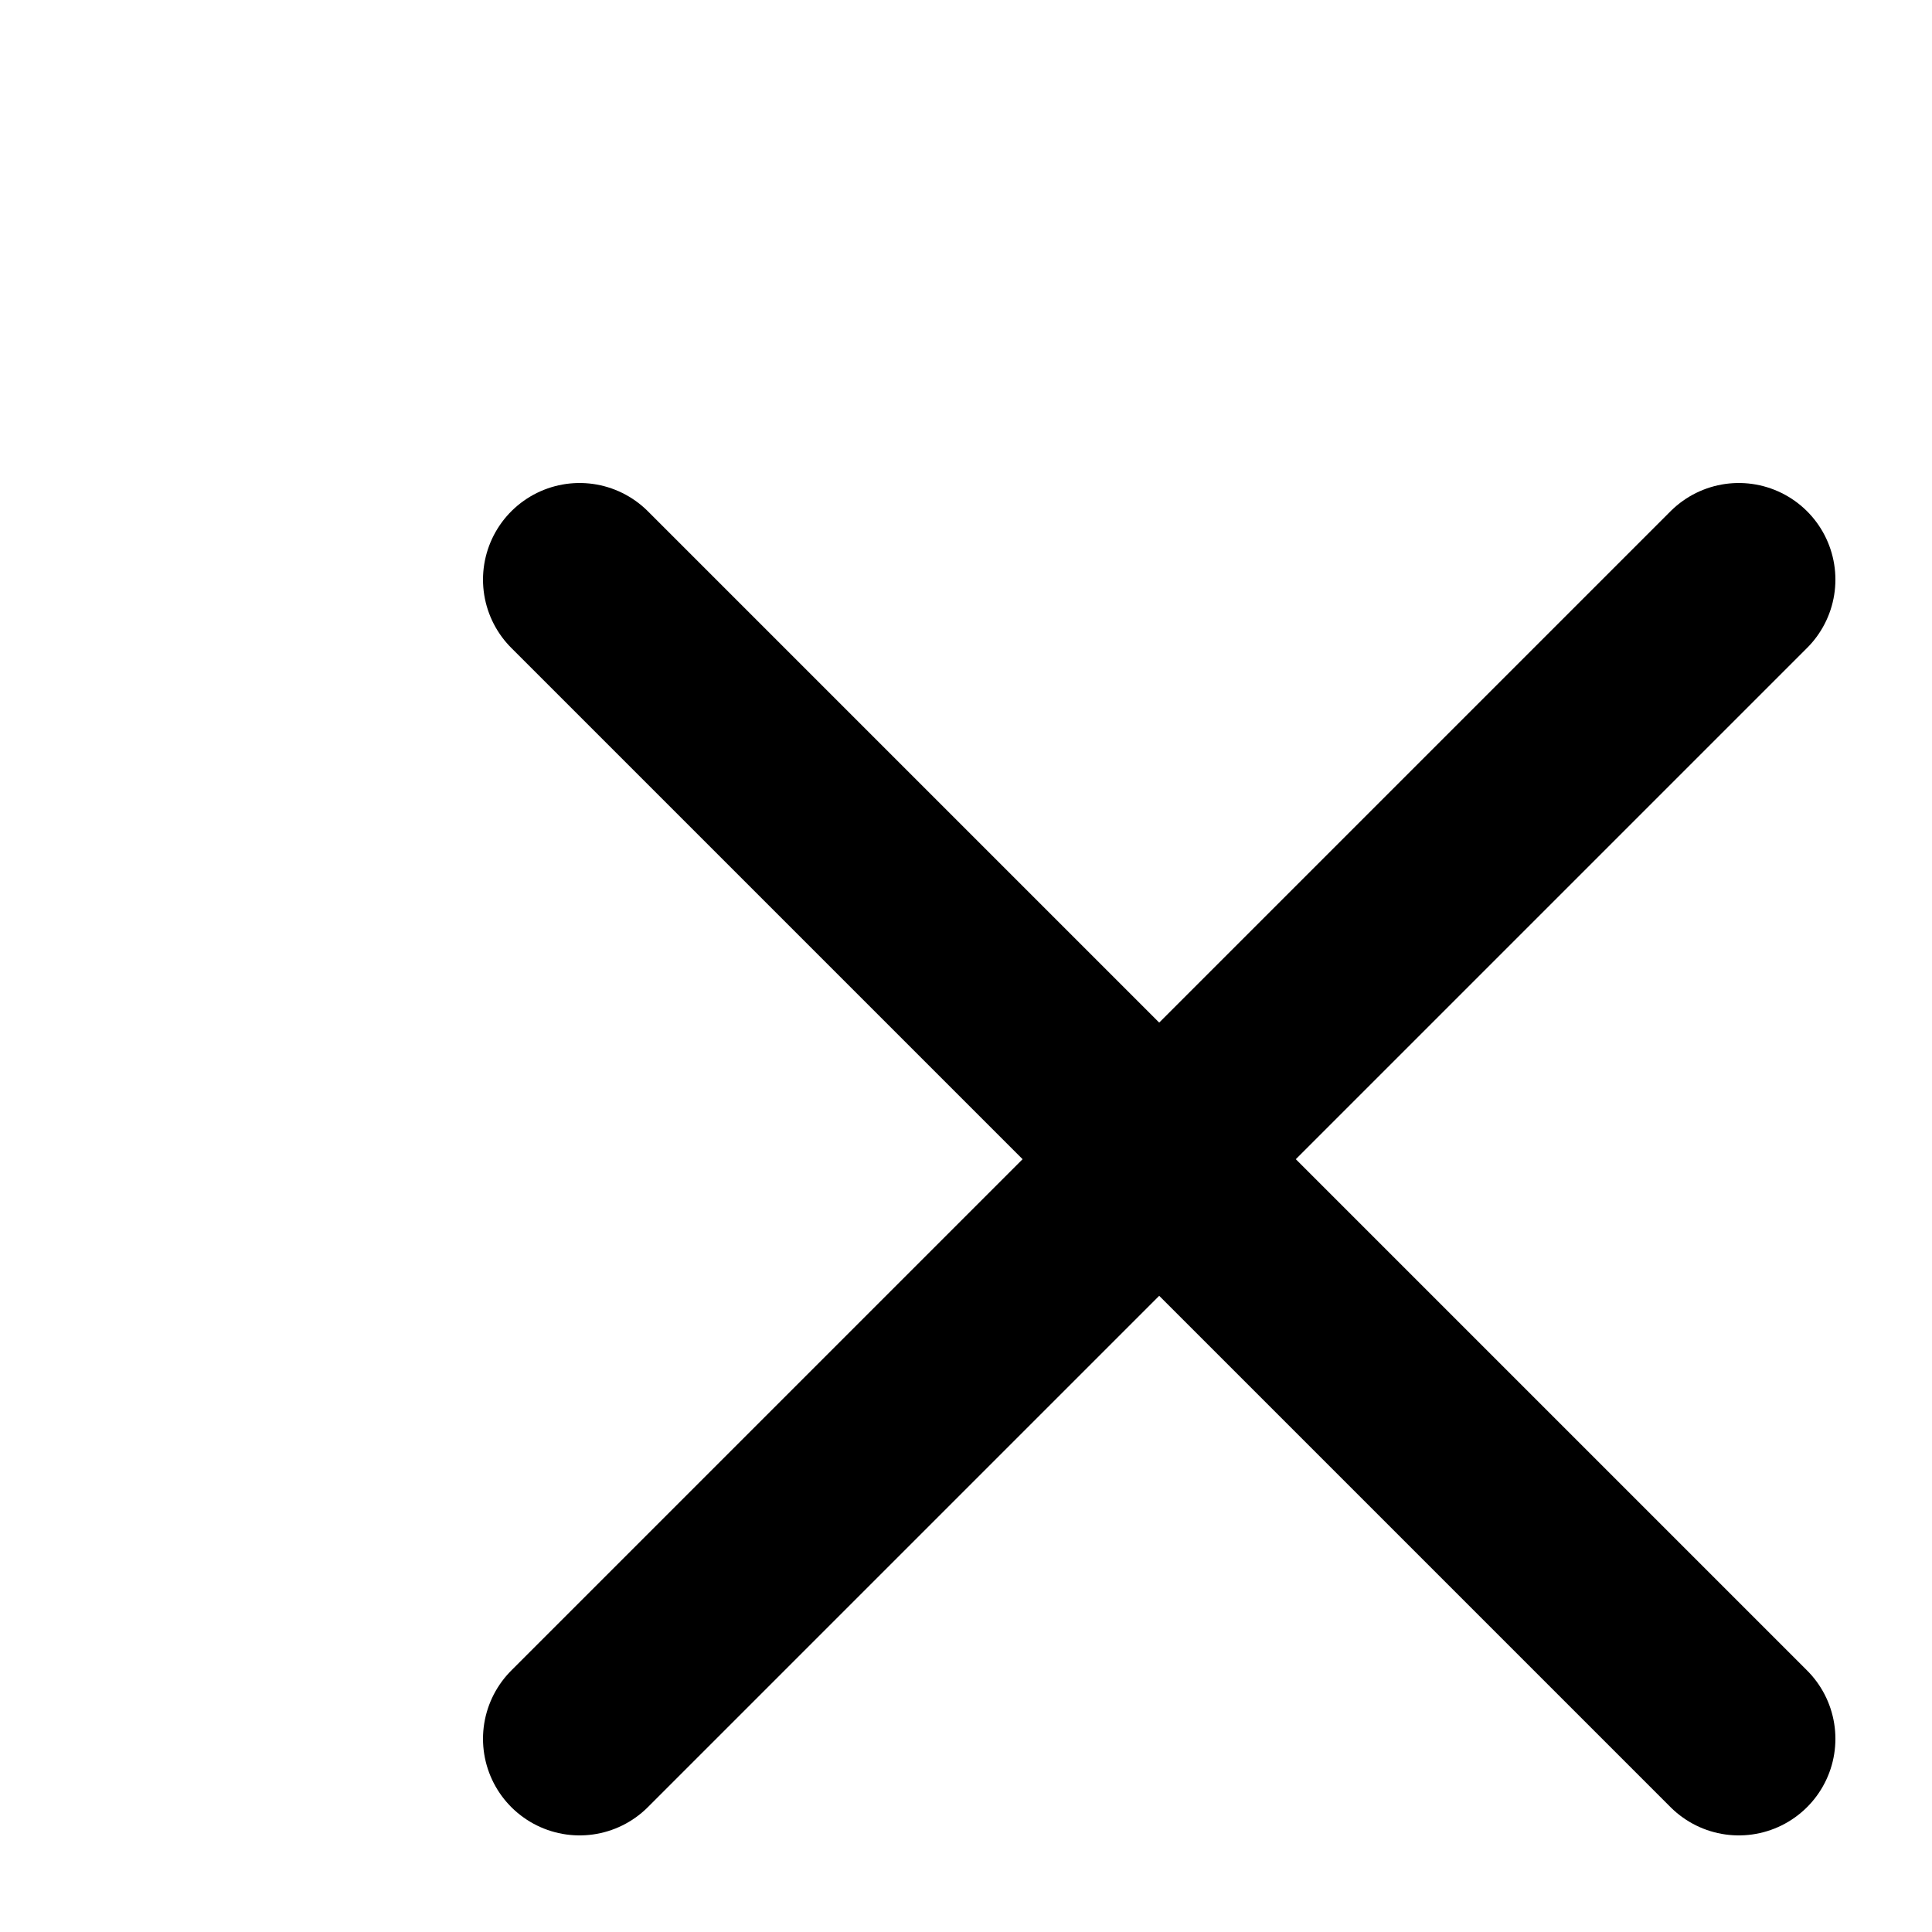
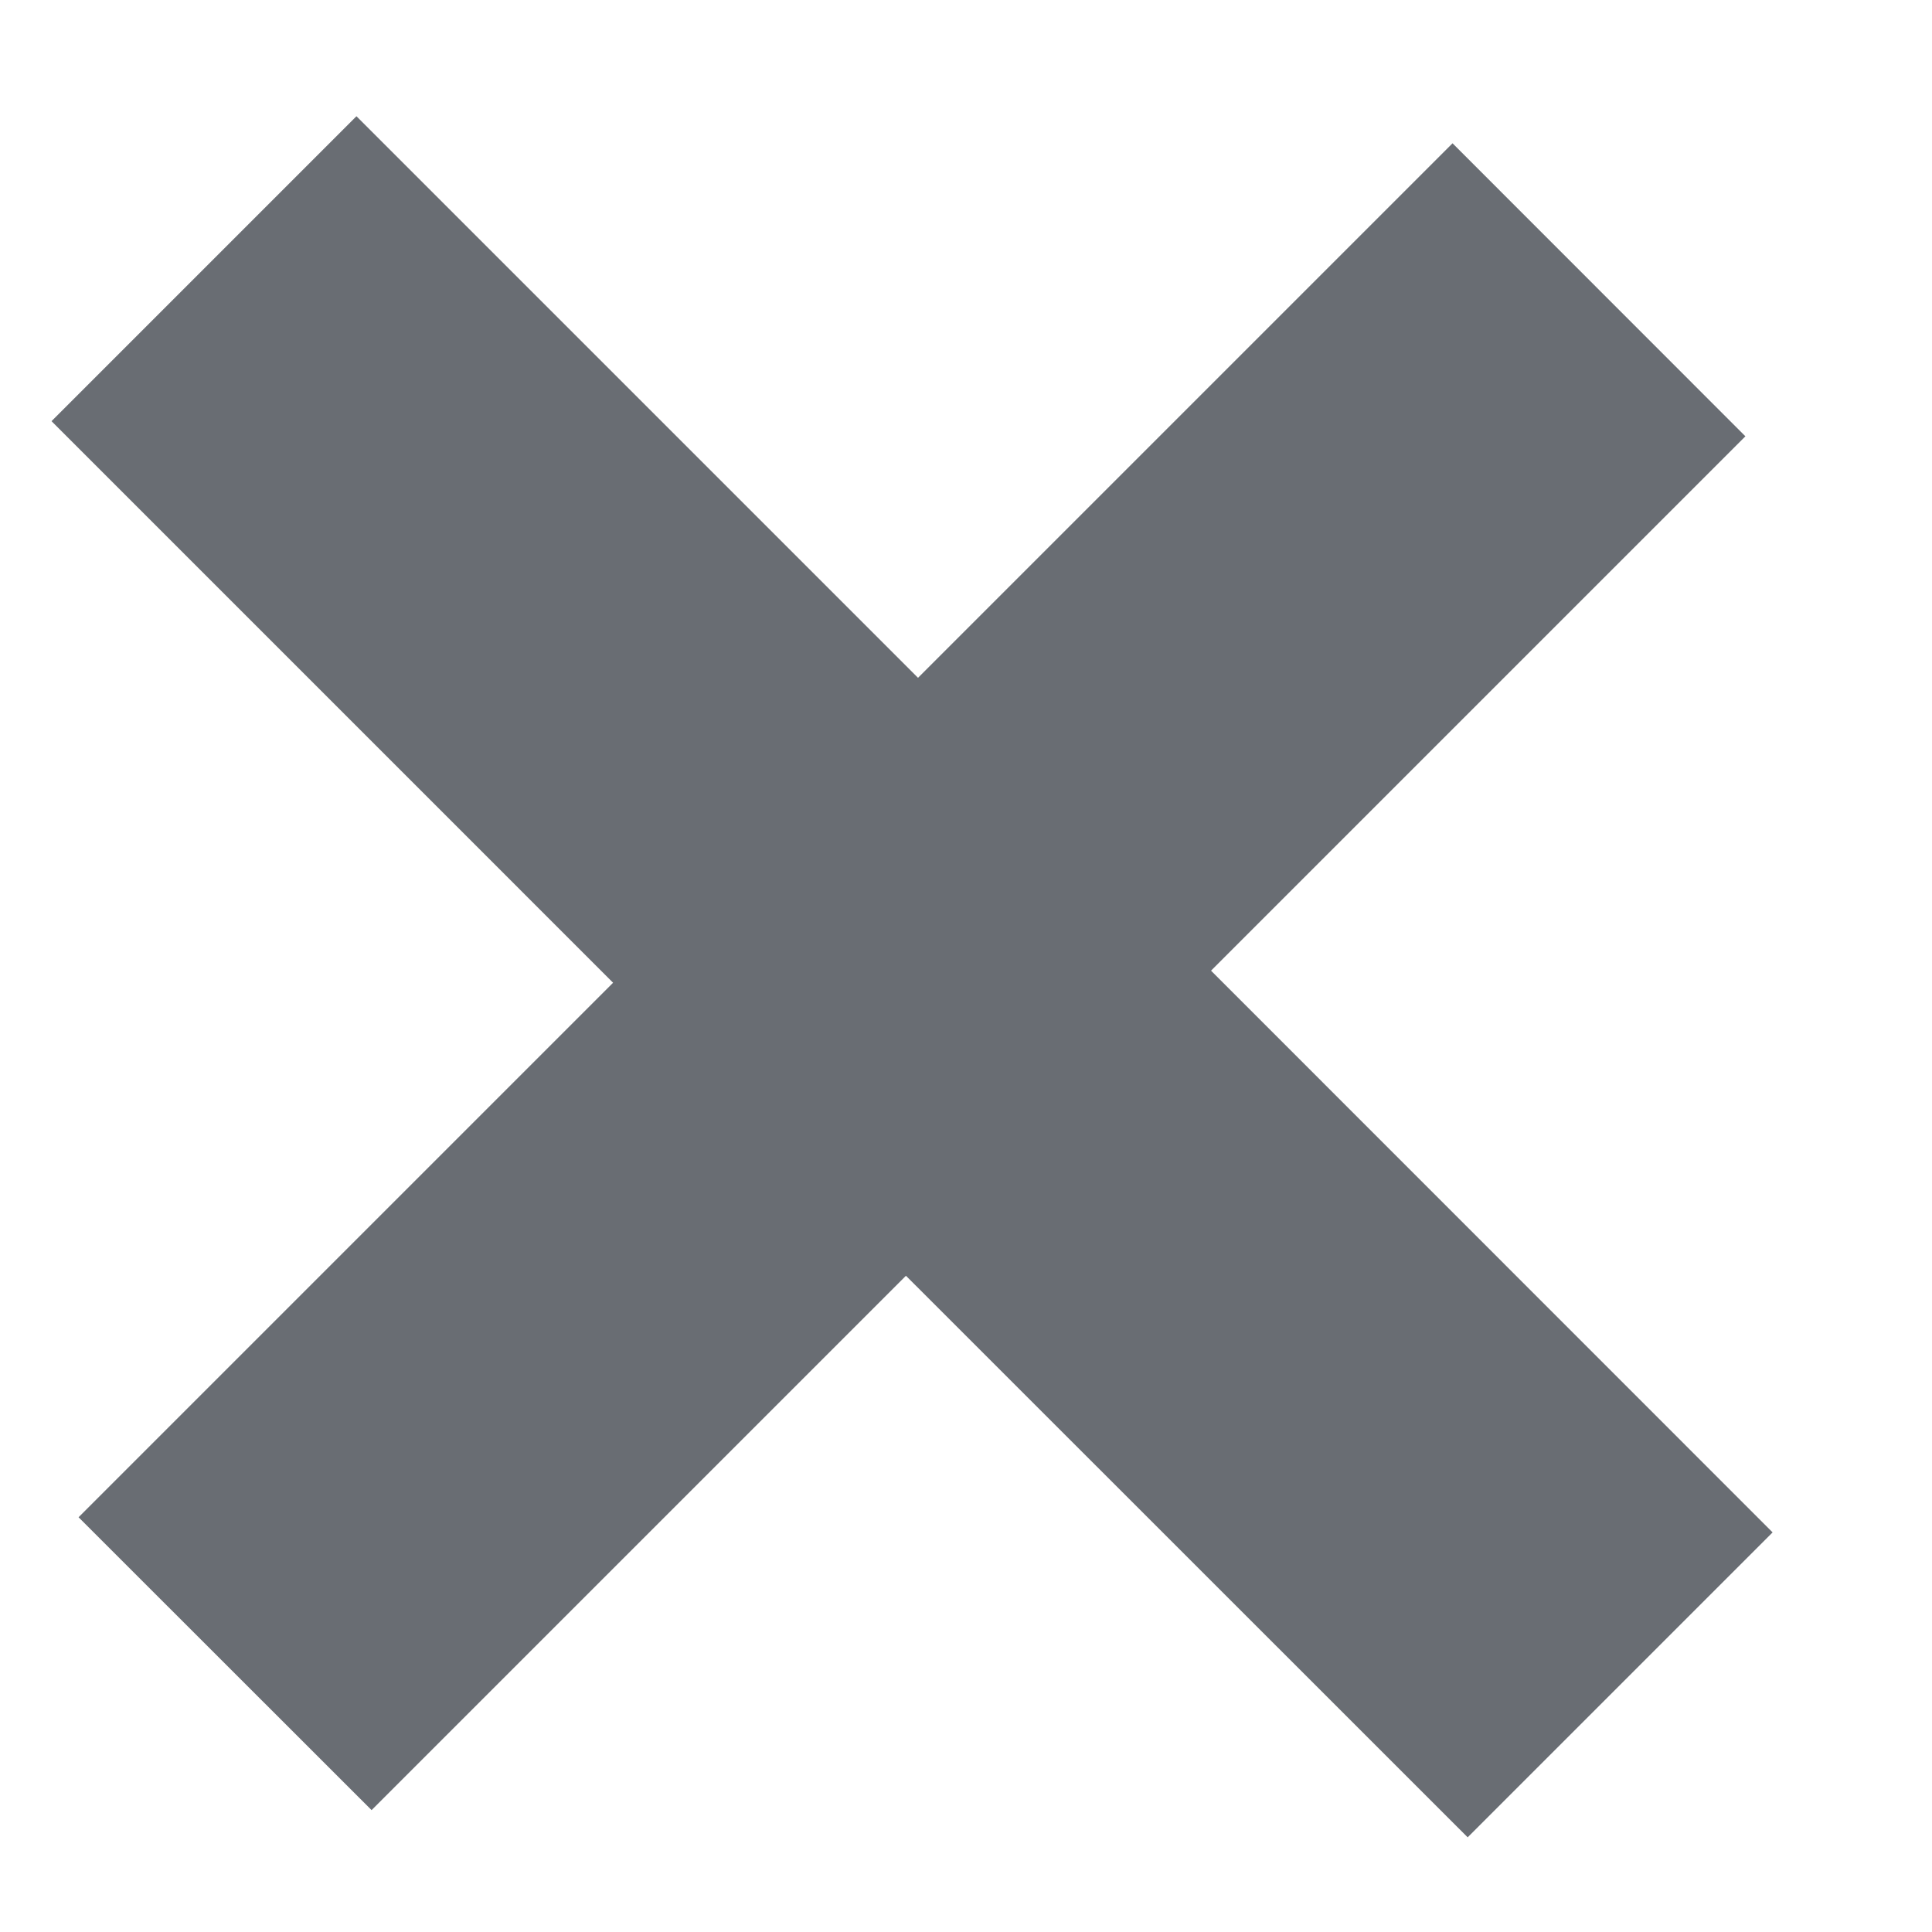
- <svg xmlns="http://www.w3.org/2000/svg" width="20" height="20" viewBox="0 0 20 20" fill="none" stroke="currentColor" stroke-width="2" stroke-linecap="round" stroke-linejoin="round" class="feather feather-x">
-   <line x1="18" y1="6" x2="6" y2="18" />
-   <line x1="6" y1="6" x2="18" y2="18" />
+ <svg xmlns="http://www.w3.org/2000/svg" width="12" height="12" viewBox="0 0 12 12" fill="none">
+   <path d="M5.627 7.924L2.308 11.243L0.488 9.424L3.808 6.104L0.32 2.616L2.214 0.722L5.702 4.21L9.022 0.89L10.841 2.71L7.522 6.029L11.01 9.518L9.116 11.412L5.627 7.924Z" fill="#696D73" />
</svg>
